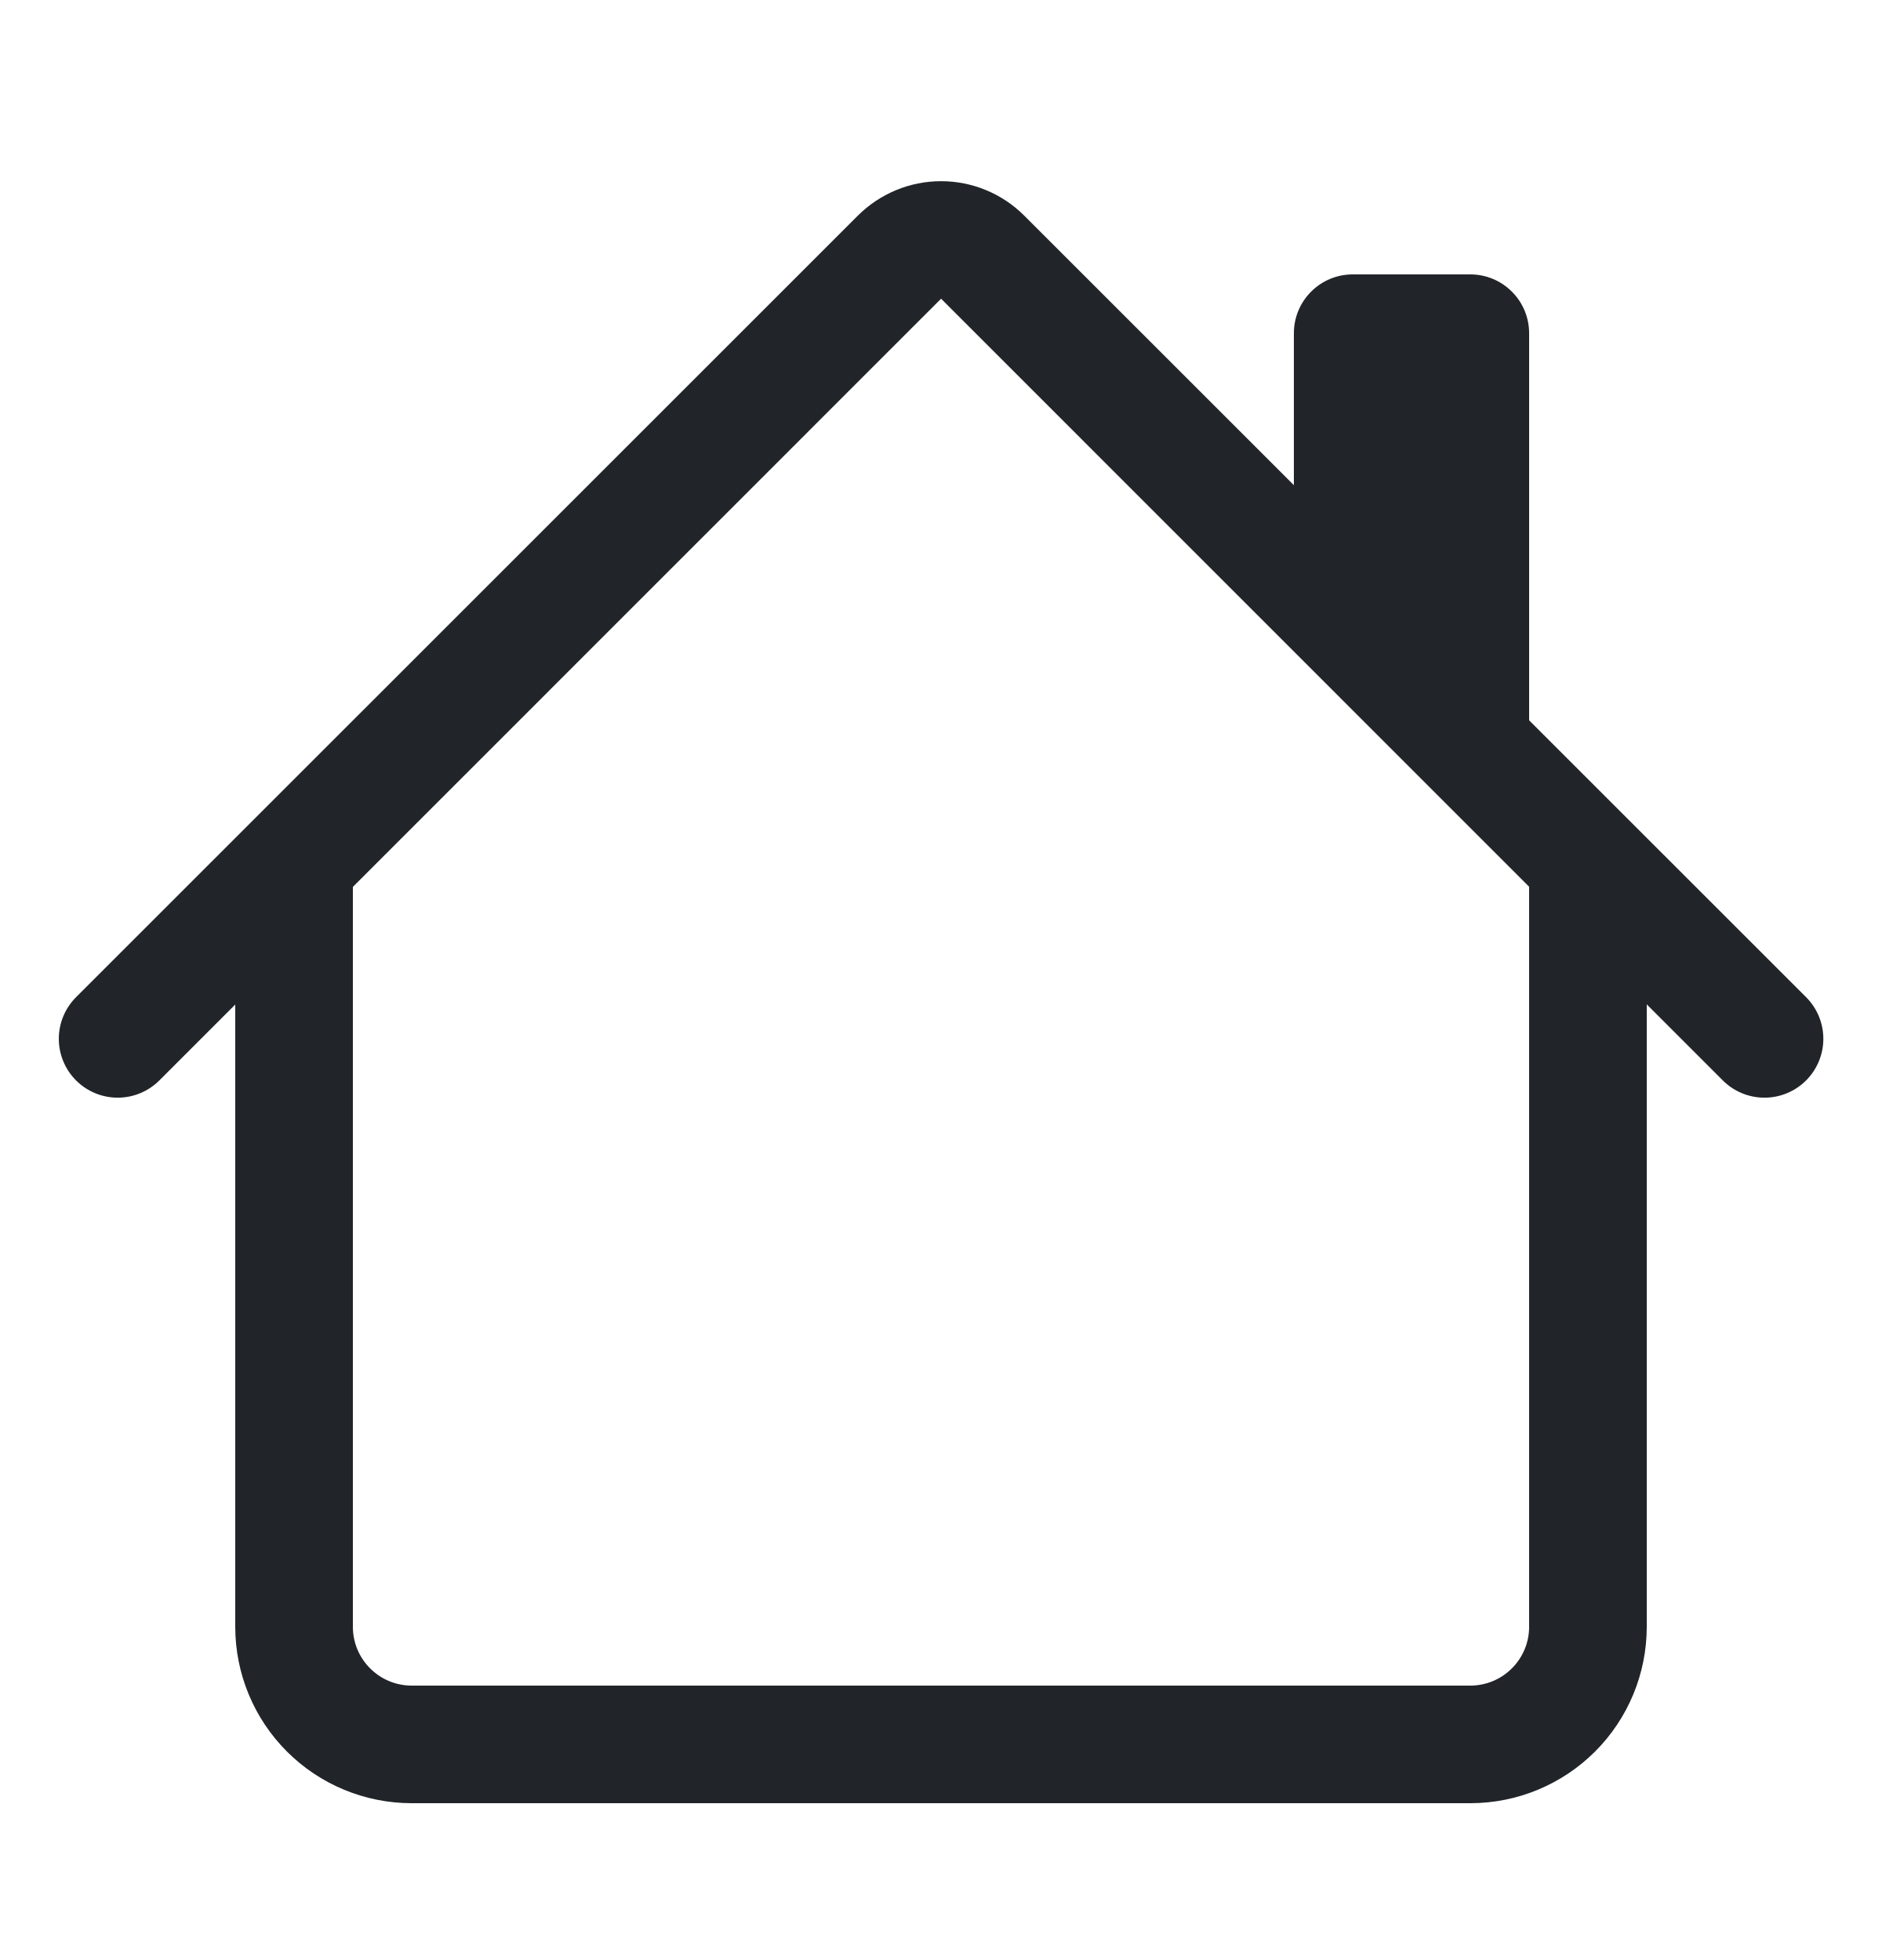
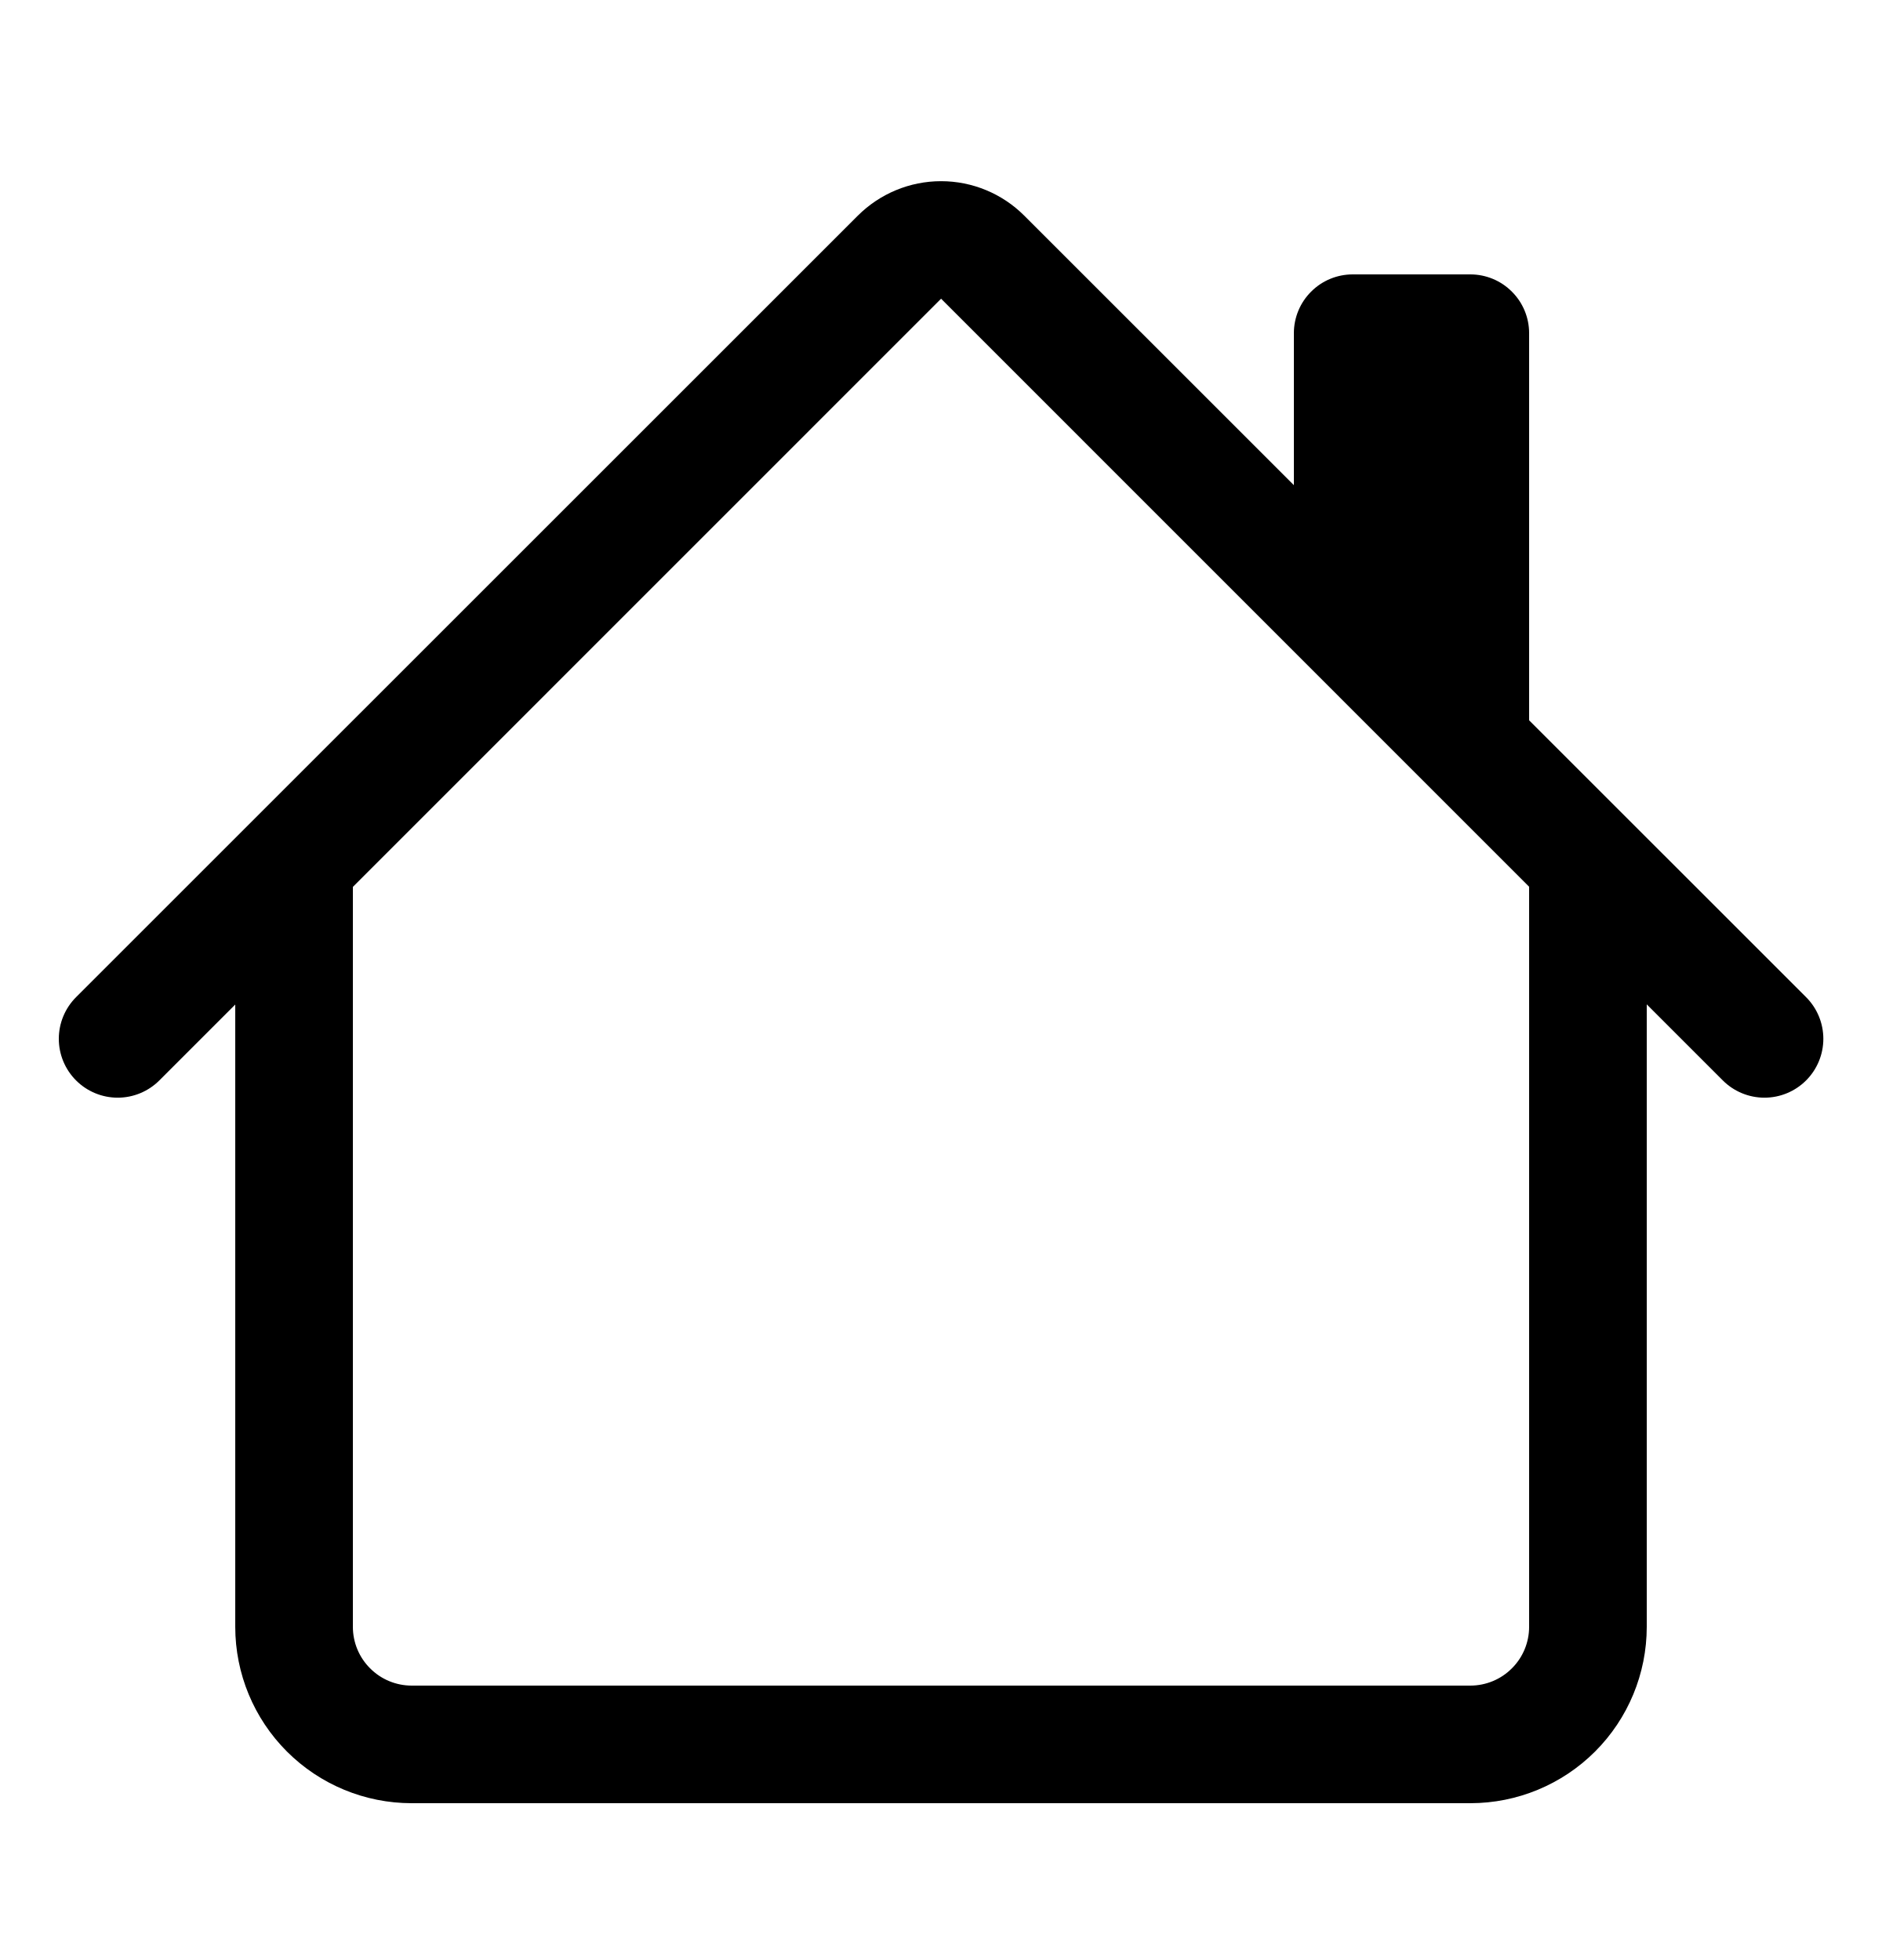
- <svg xmlns="http://www.w3.org/2000/svg" width="24" height="25" viewBox="0 0 24 25" fill="none">
-   <path fill-rule="evenodd" clip-rule="evenodd" d="M3 20.75V11H4.5V20.75C4.5 20.949 4.579 21.14 4.72 21.28C4.86 21.421 5.051 21.5 5.25 21.5H18.75C18.949 21.5 19.14 21.421 19.28 21.28C19.421 21.14 19.5 20.949 19.5 20.75V11H21V20.75C21 21.347 20.763 21.919 20.341 22.341C19.919 22.763 19.347 23 18.75 23H5.25C4.653 23 4.081 22.763 3.659 22.341C3.237 21.919 3 21.347 3 20.75ZM19.5 4.25V9.5L16.5 6.5V4.25C16.5 4.051 16.579 3.86 16.72 3.72C16.86 3.579 17.051 3.5 17.25 3.5H18.75C18.949 3.5 19.14 3.579 19.28 3.72C19.421 3.86 19.5 4.051 19.5 4.25Z" fill="#212529" />
-   <path fill-rule="evenodd" clip-rule="evenodd" d="M10.94 2.75C11.222 2.469 11.603 2.311 12.001 2.311C12.399 2.311 12.78 2.469 13.061 2.75L23.032 12.719C23.173 12.86 23.252 13.051 23.252 13.25C23.252 13.449 23.173 13.64 23.032 13.781C22.891 13.922 22.7 14.001 22.501 14.001C22.302 14.001 22.111 13.922 21.97 13.781L12.001 3.81L2.032 13.781C1.891 13.922 1.7 14.001 1.501 14.001C1.302 14.001 1.111 13.922 0.97 13.781C0.829 13.64 0.75 13.449 0.75 13.25C0.75 13.051 0.829 12.86 0.97 12.719L10.94 2.75Z" fill="#212529" />
+ <svg xmlns="http://www.w3.org/2000/svg" width="24" height="25" viewBox="0 0 24 25" fill="currentColor">
+   <path fill-rule="evenodd" clip-rule="evenodd" d="M3 20.75V11H4.5V20.75C4.5 20.949 4.579 21.14 4.72 21.28C4.86 21.421 5.051 21.5 5.25 21.5H18.75C18.949 21.5 19.14 21.421 19.28 21.28C19.421 21.14 19.5 20.949 19.5 20.75V11H21V20.75C21 21.347 20.763 21.919 20.341 22.341C19.919 22.763 19.347 23 18.75 23H5.25C4.653 23 4.081 22.763 3.659 22.341C3.237 21.919 3 21.347 3 20.75ZM19.5 4.25V9.5L16.5 6.5V4.25C16.5 4.051 16.579 3.86 16.72 3.72C16.86 3.579 17.051 3.5 17.25 3.5H18.75C18.949 3.5 19.14 3.579 19.28 3.72C19.421 3.86 19.5 4.051 19.5 4.25Z" fill="currentColor" />
+   <path fill-rule="evenodd" clip-rule="evenodd" d="M10.94 2.75C11.222 2.469 11.603 2.311 12.001 2.311C12.399 2.311 12.78 2.469 13.061 2.75L23.032 12.719C23.173 12.86 23.252 13.051 23.252 13.25C23.252 13.449 23.173 13.64 23.032 13.781C22.891 13.922 22.7 14.001 22.501 14.001C22.302 14.001 22.111 13.922 21.97 13.781L12.001 3.81L2.032 13.781C1.891 13.922 1.7 14.001 1.501 14.001C1.302 14.001 1.111 13.922 0.97 13.781C0.829 13.64 0.75 13.449 0.75 13.25C0.75 13.051 0.829 12.86 0.97 12.719L10.94 2.75Z" fill="currentColor" />
</svg>
